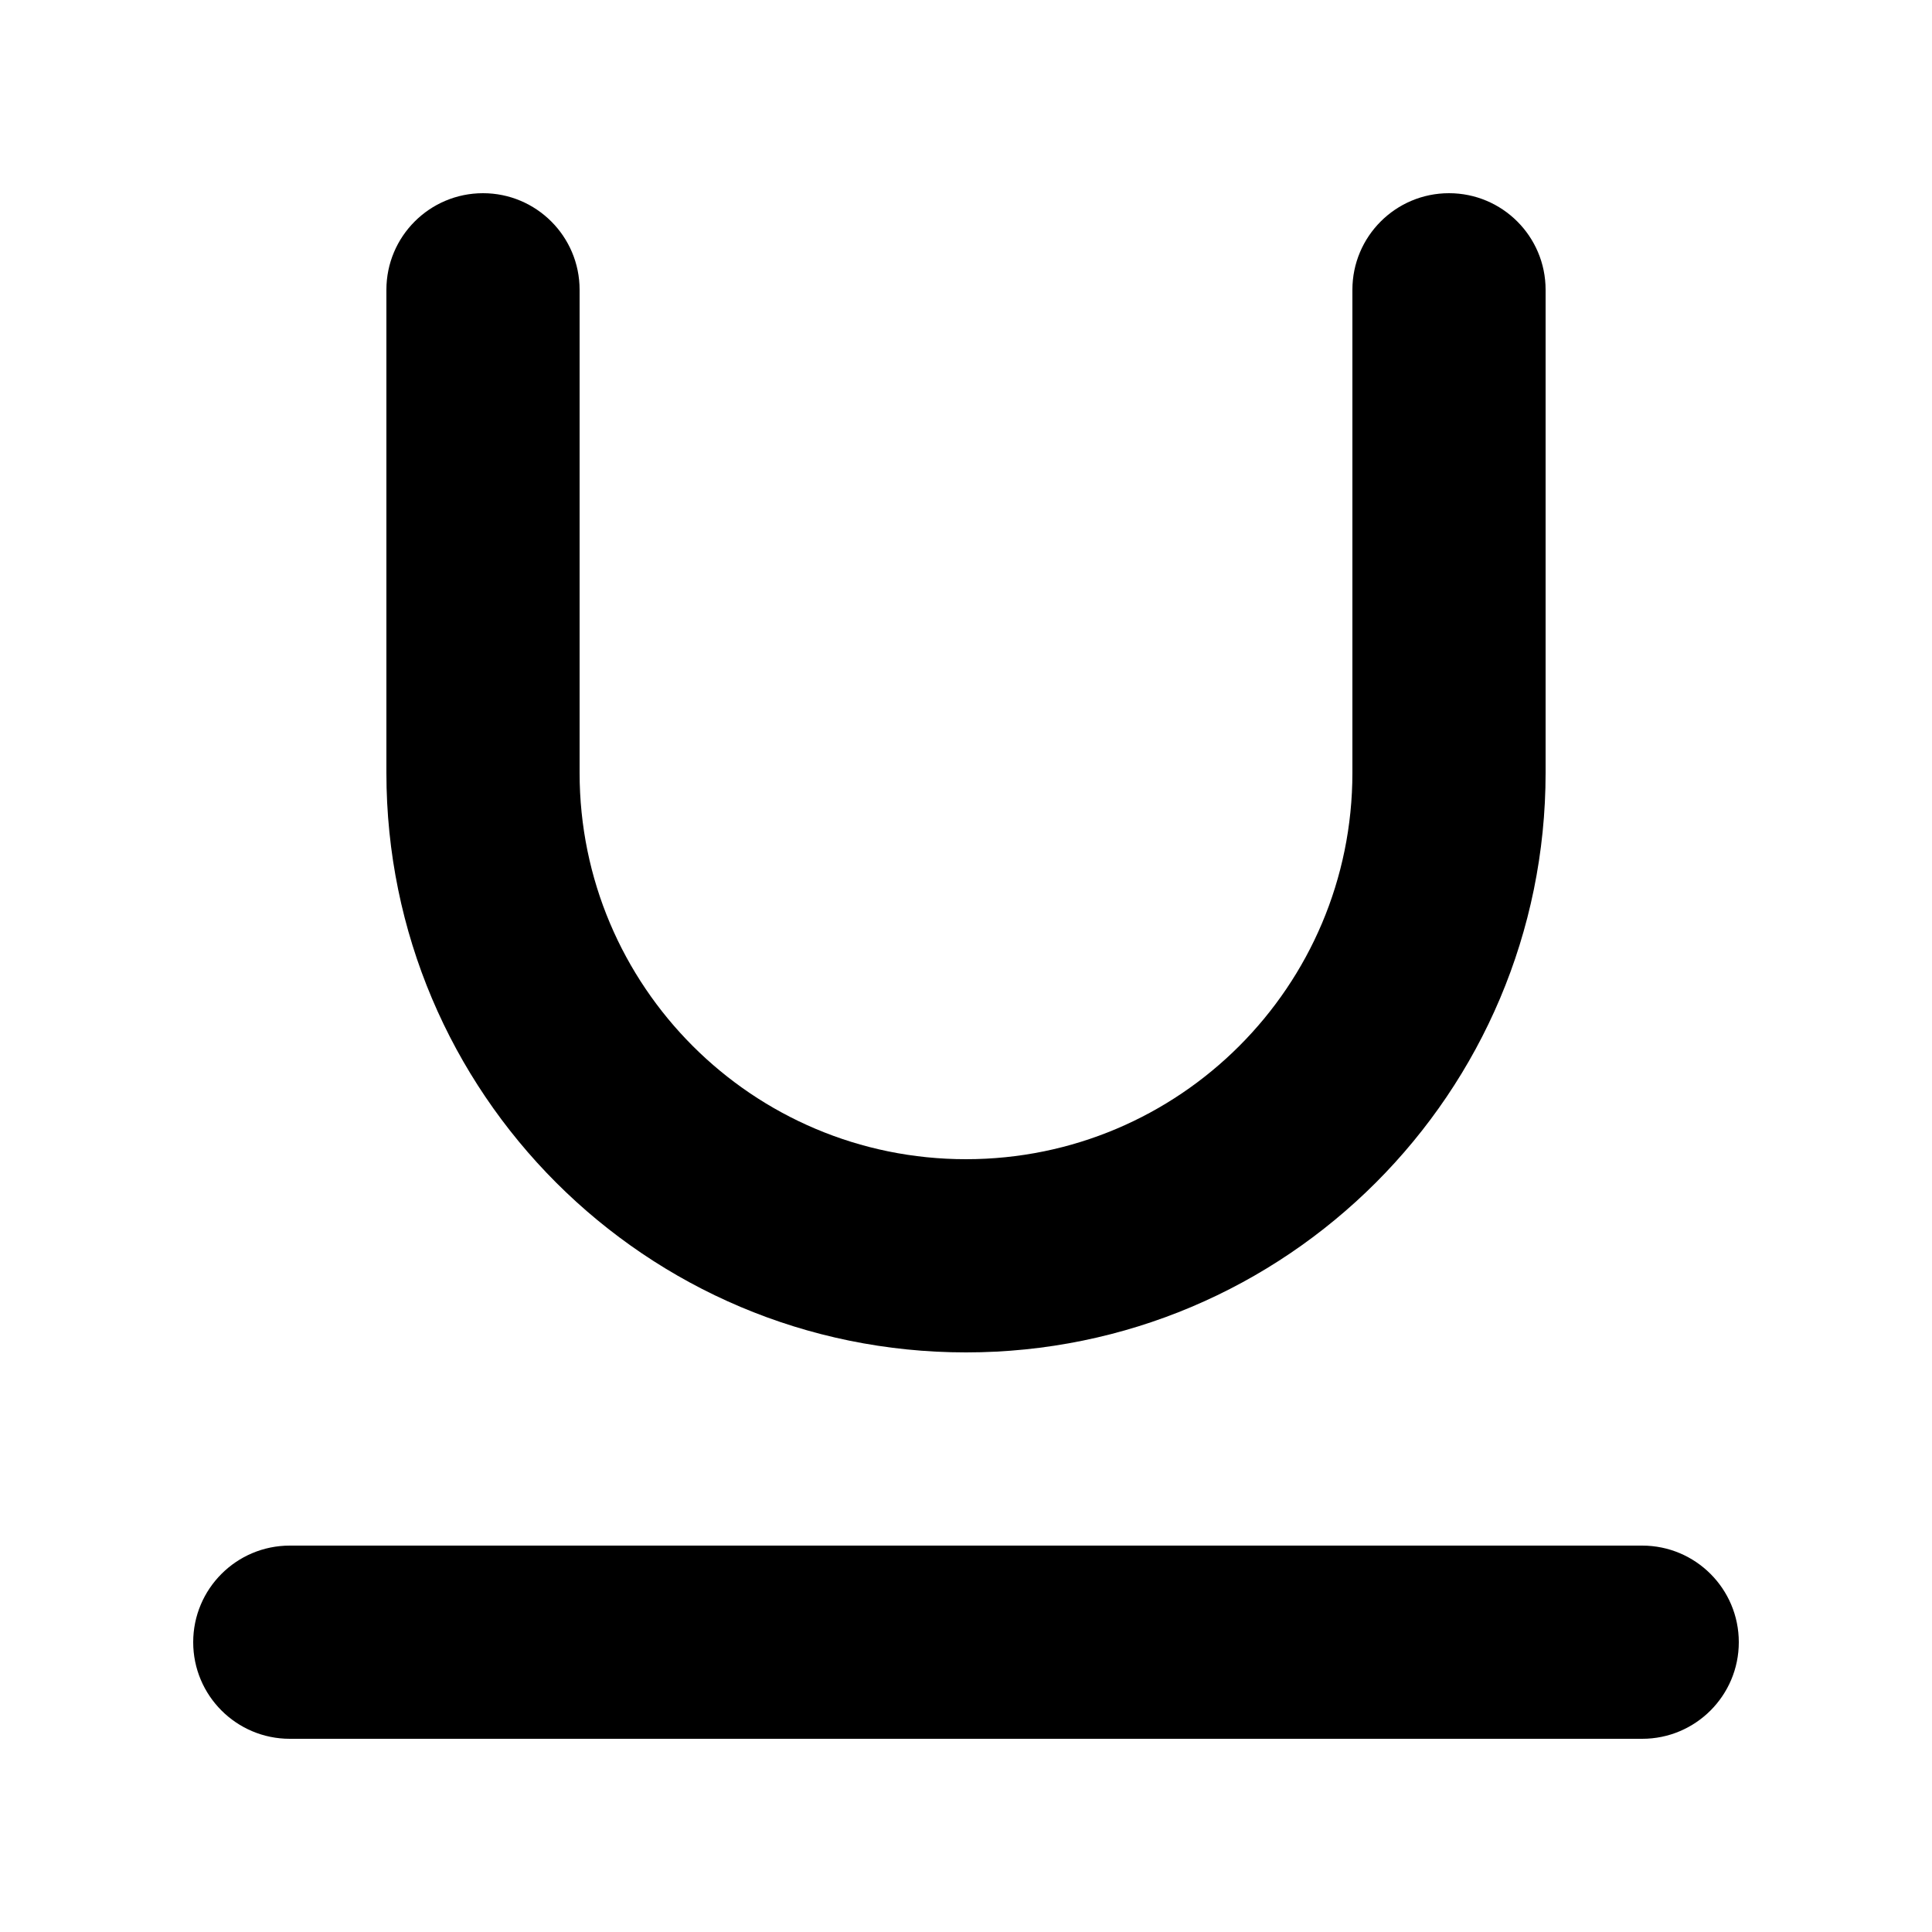
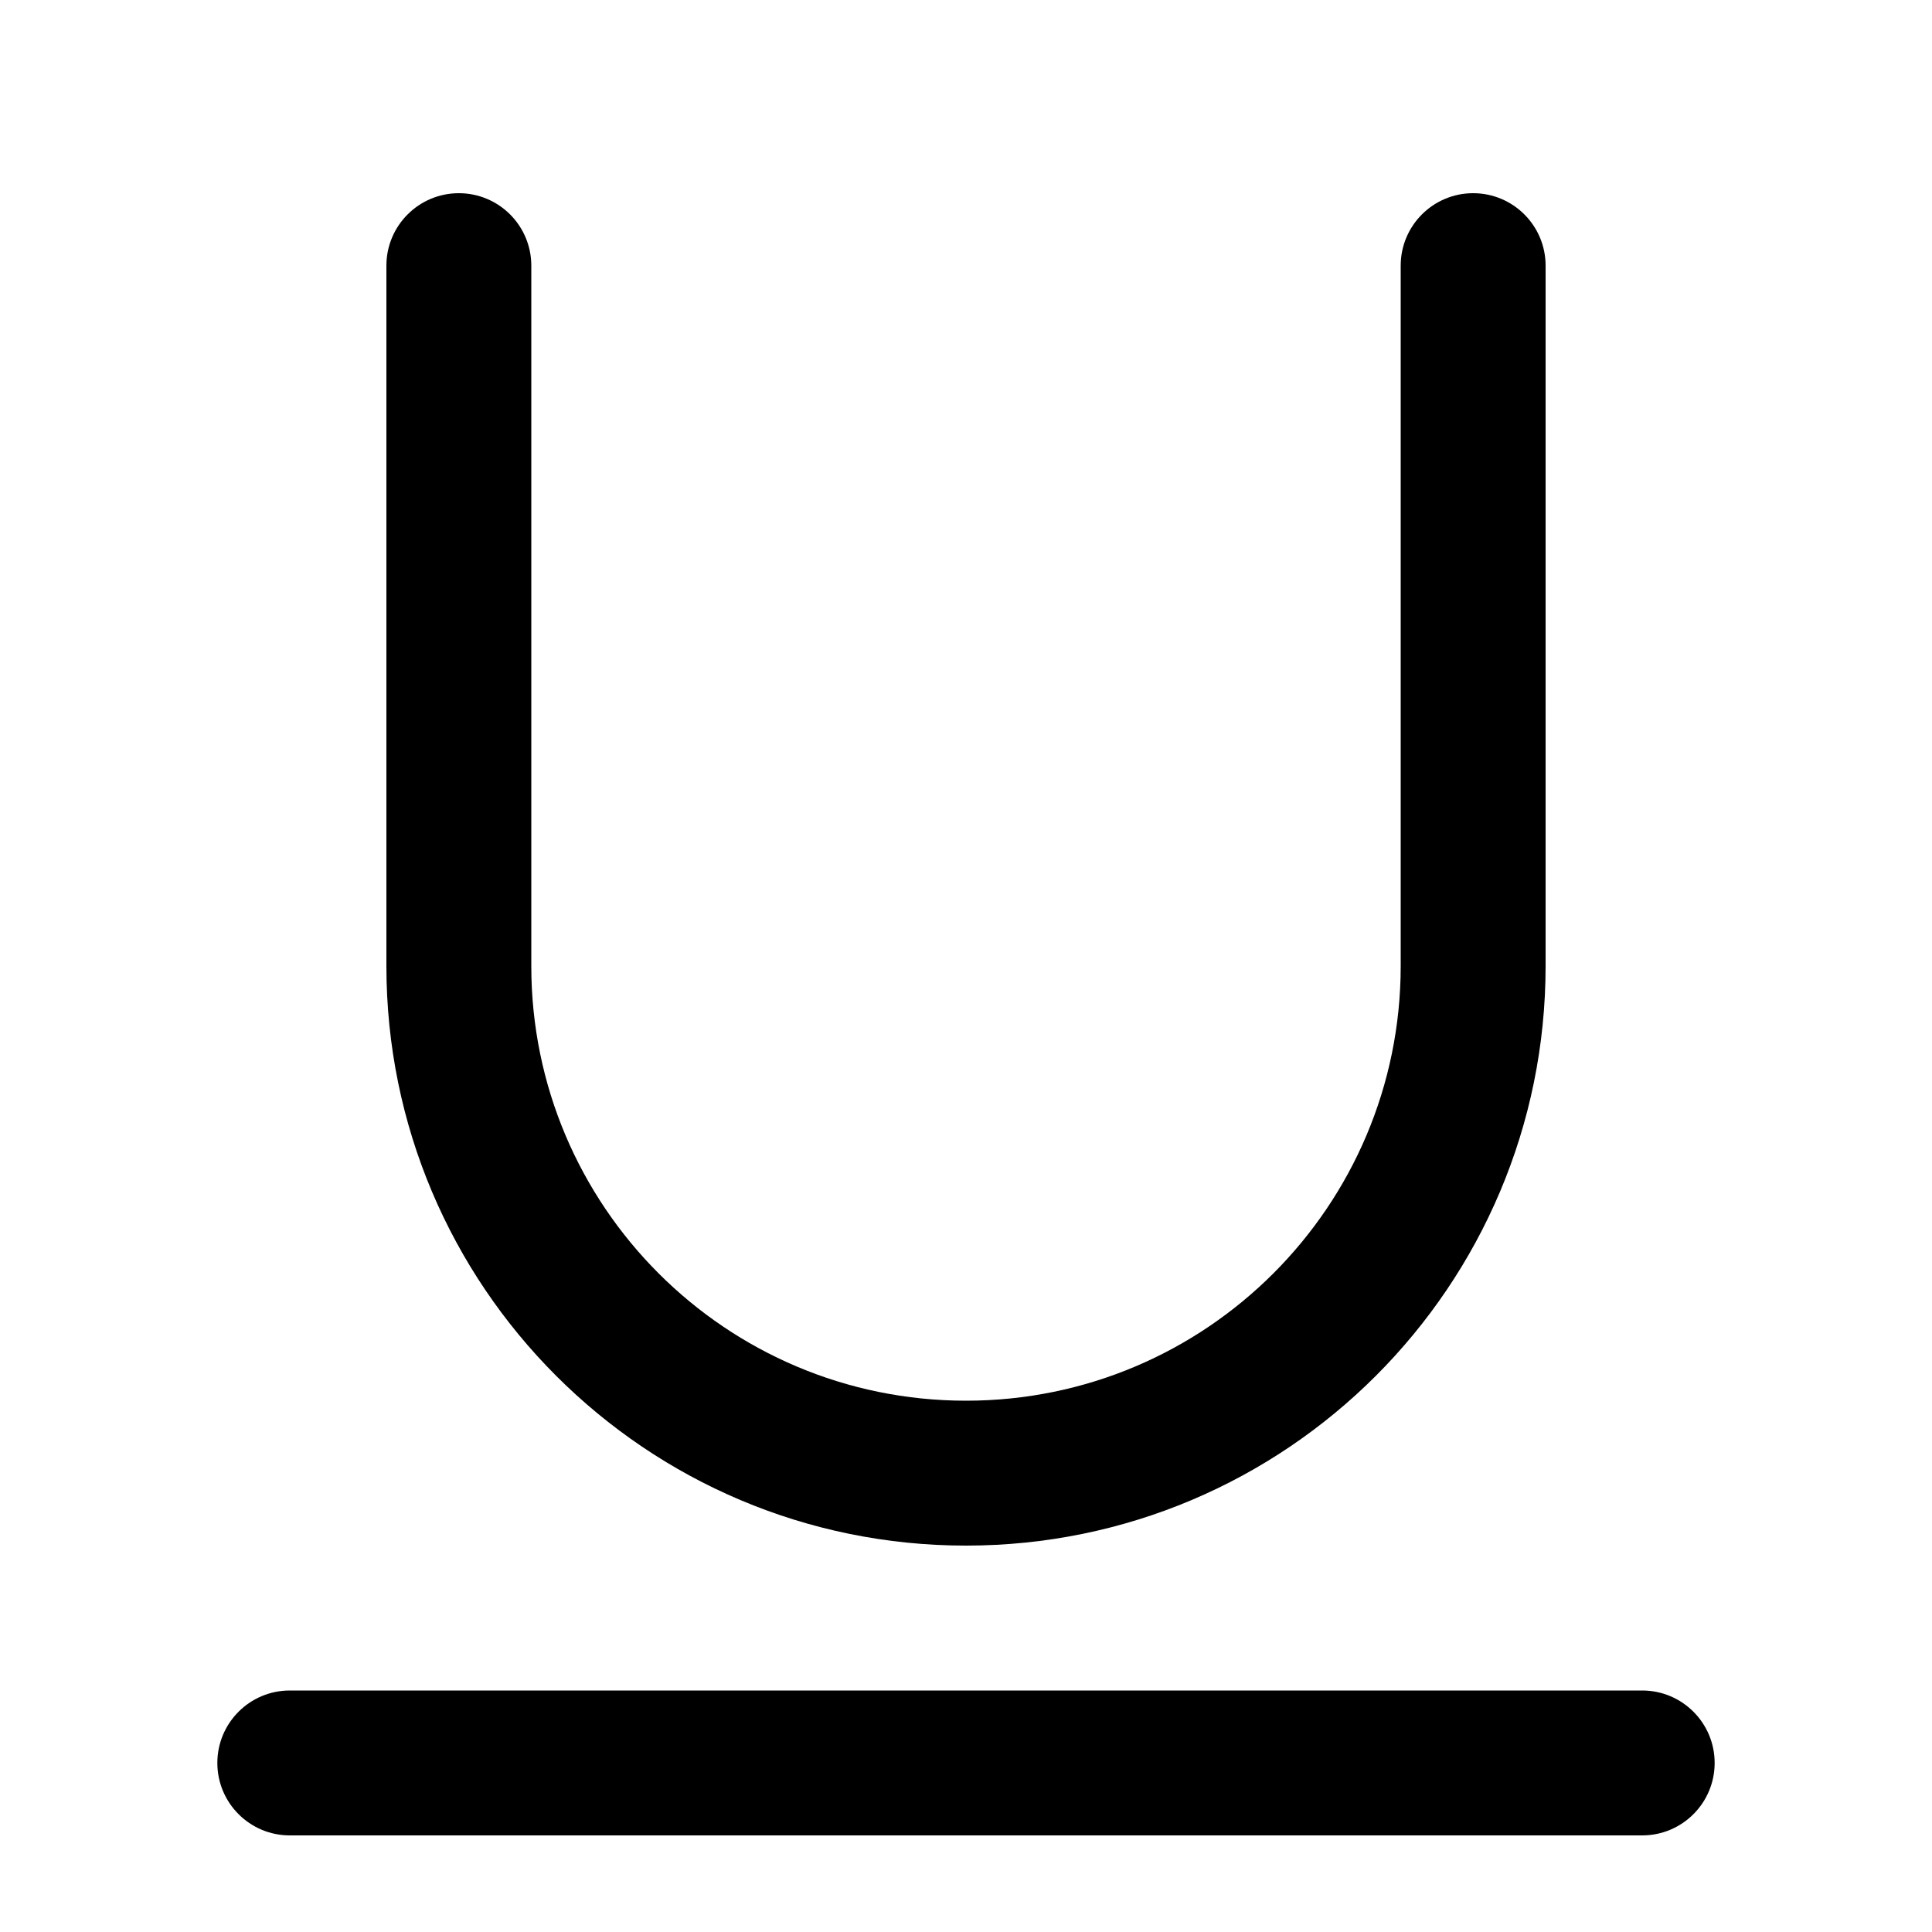
<svg xmlns="http://www.w3.org/2000/svg" viewBox="0 0 20 20" fill="currentColor" aria-hidden="true">
-   <path fill-rule="evenodd" d="M5 2a1 1 0 0 1 1 1v5a4 4 0 0 0 8 0V3a1 1 0 1 1 2 0v5A6 6 0 0 1 4 8V3a1 1 0 0 1 1-1ZM2 17a1 1 0 0 1 1-1h14a1 1 0 1 1 0 2H3a1 1 0 0 1-1-1Z" clip-rule="evenodd" />
+   <path fill-rule="evenodd" d="M4.75 2a.75.75 0 0 1 .75.75V10a4.5 4.5 0 1 0 9 0V2.75a.75.75 0 0 1 1.5 0V10a6 6 0 0 1-12 0V2.75A.75.75 0 0 1 4.75 2ZM2.25 18.25A.75.75 0 0 1 3 17.5h14a.75.75 0 0 1 0 1.5H3a.75.75 0 0 1-.75-.75Z" clip-rule="evenodd" />
</svg>
